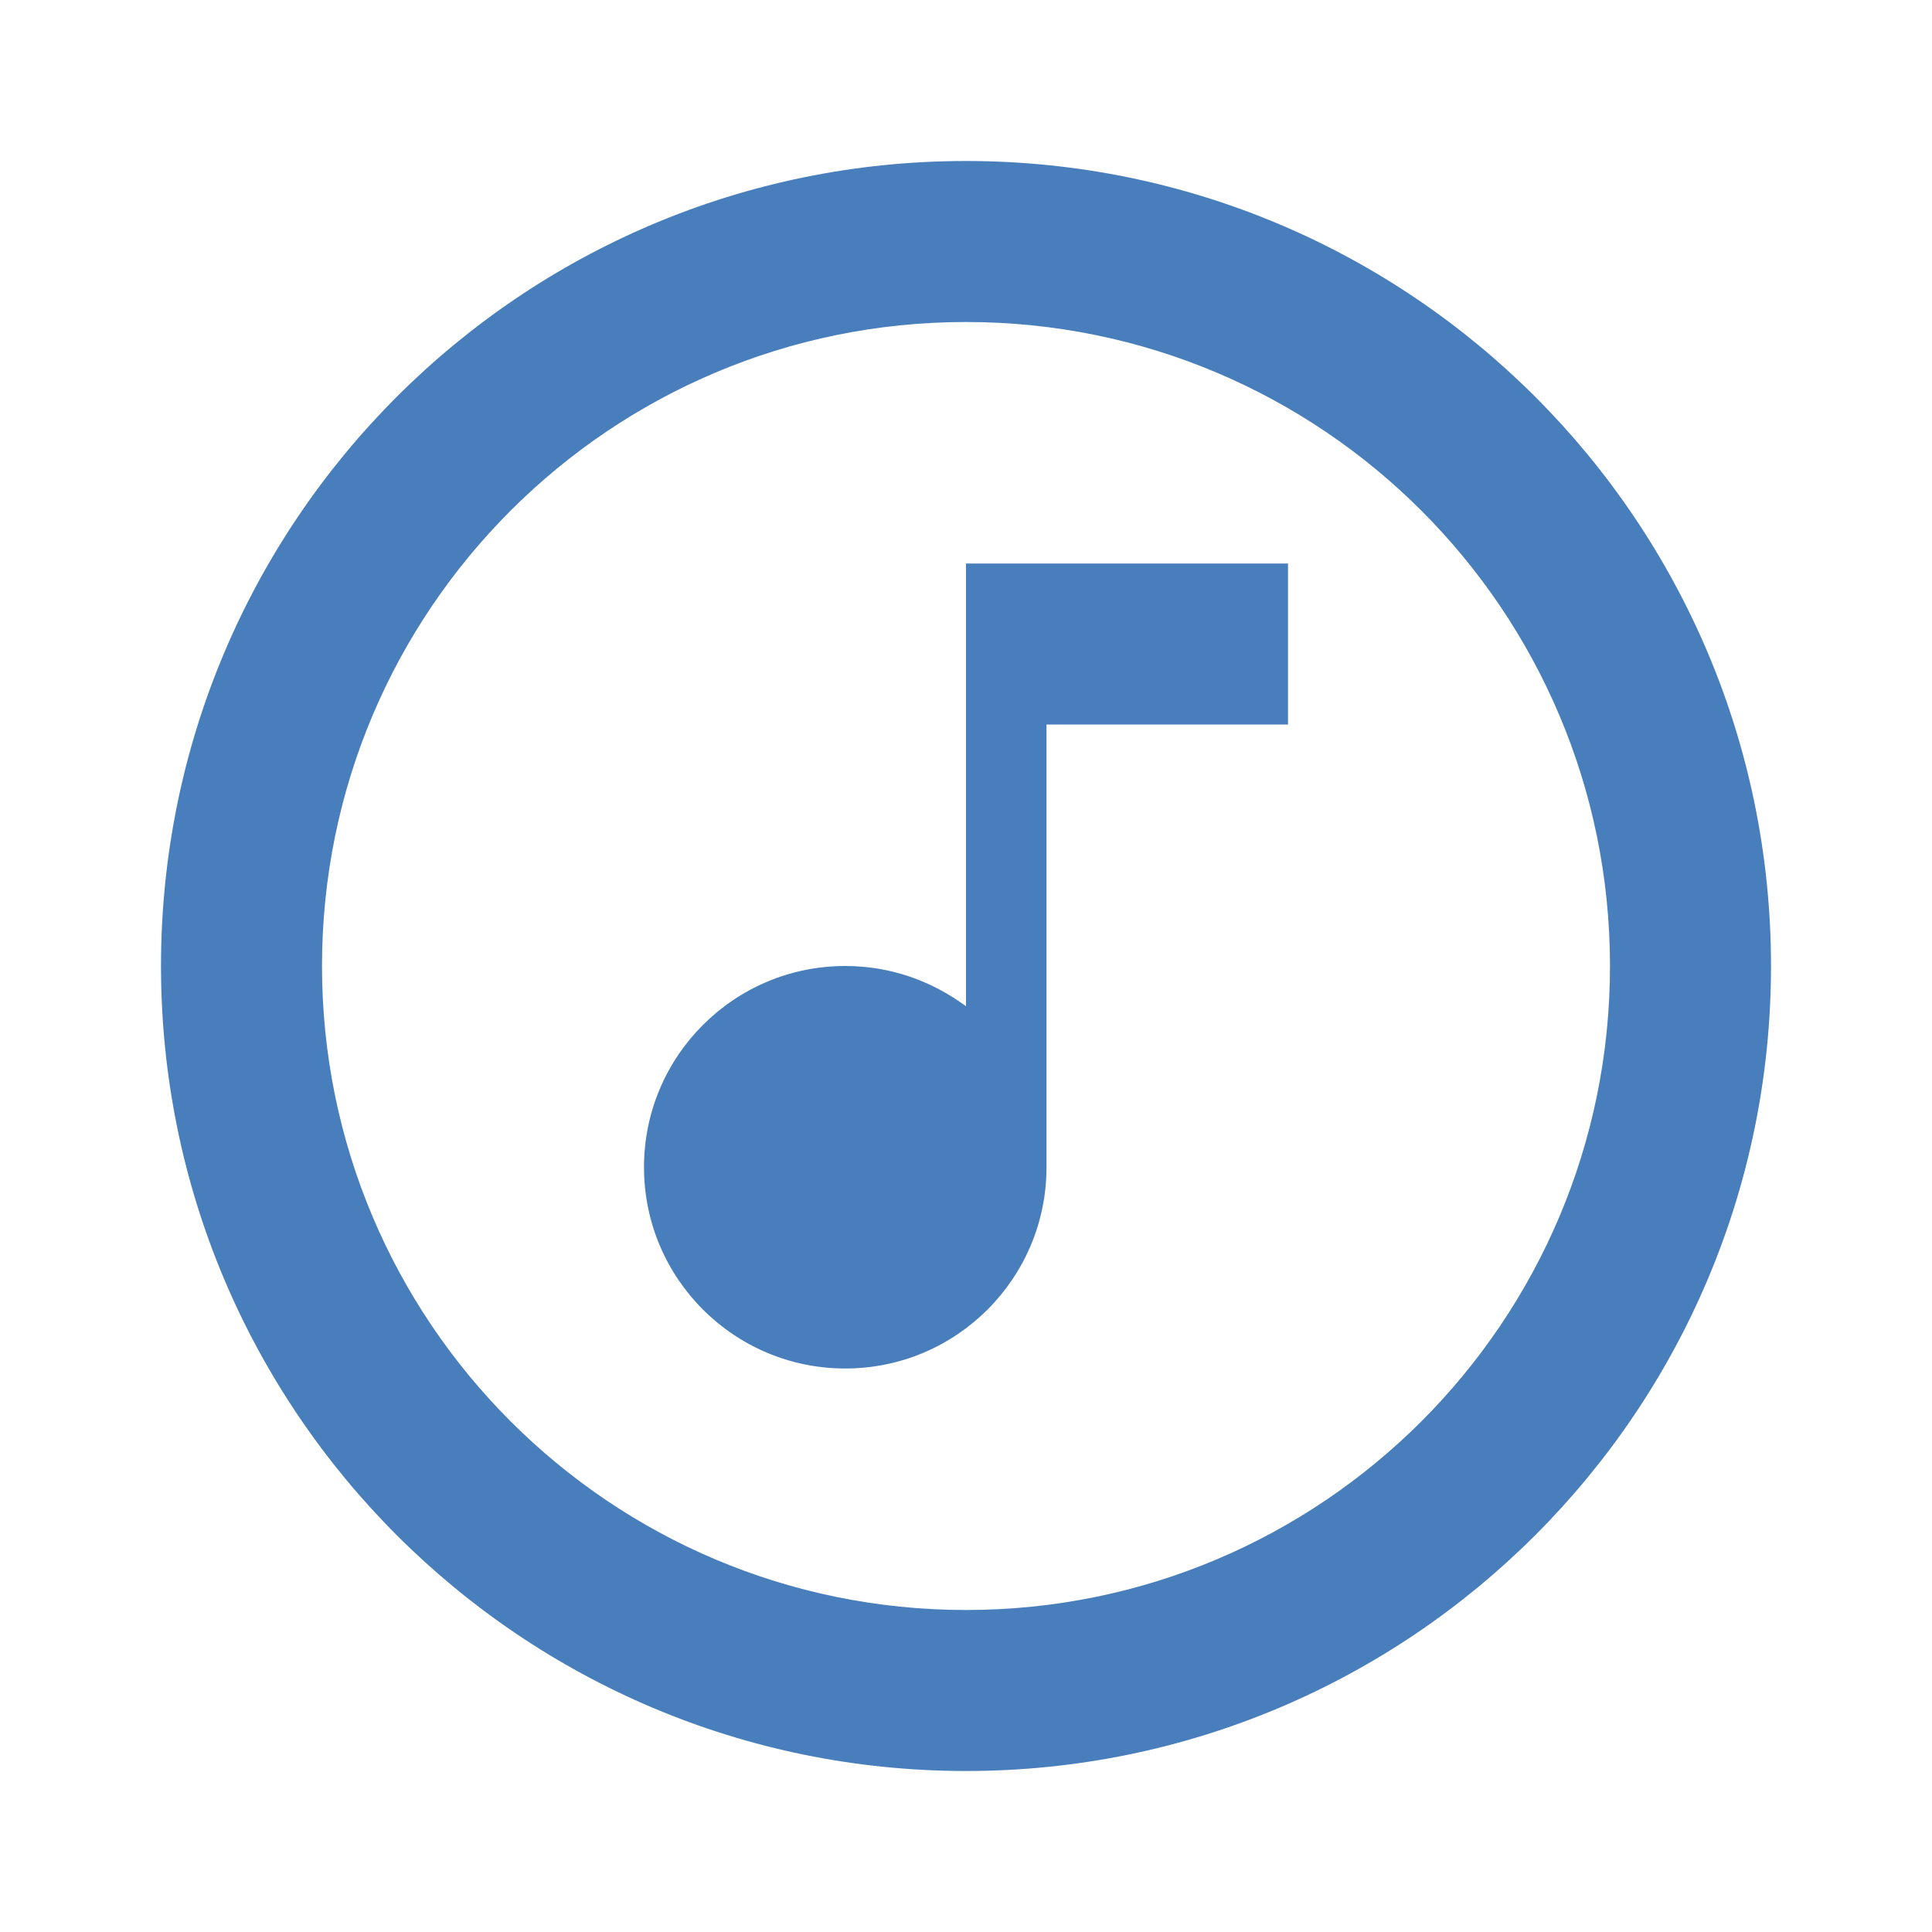
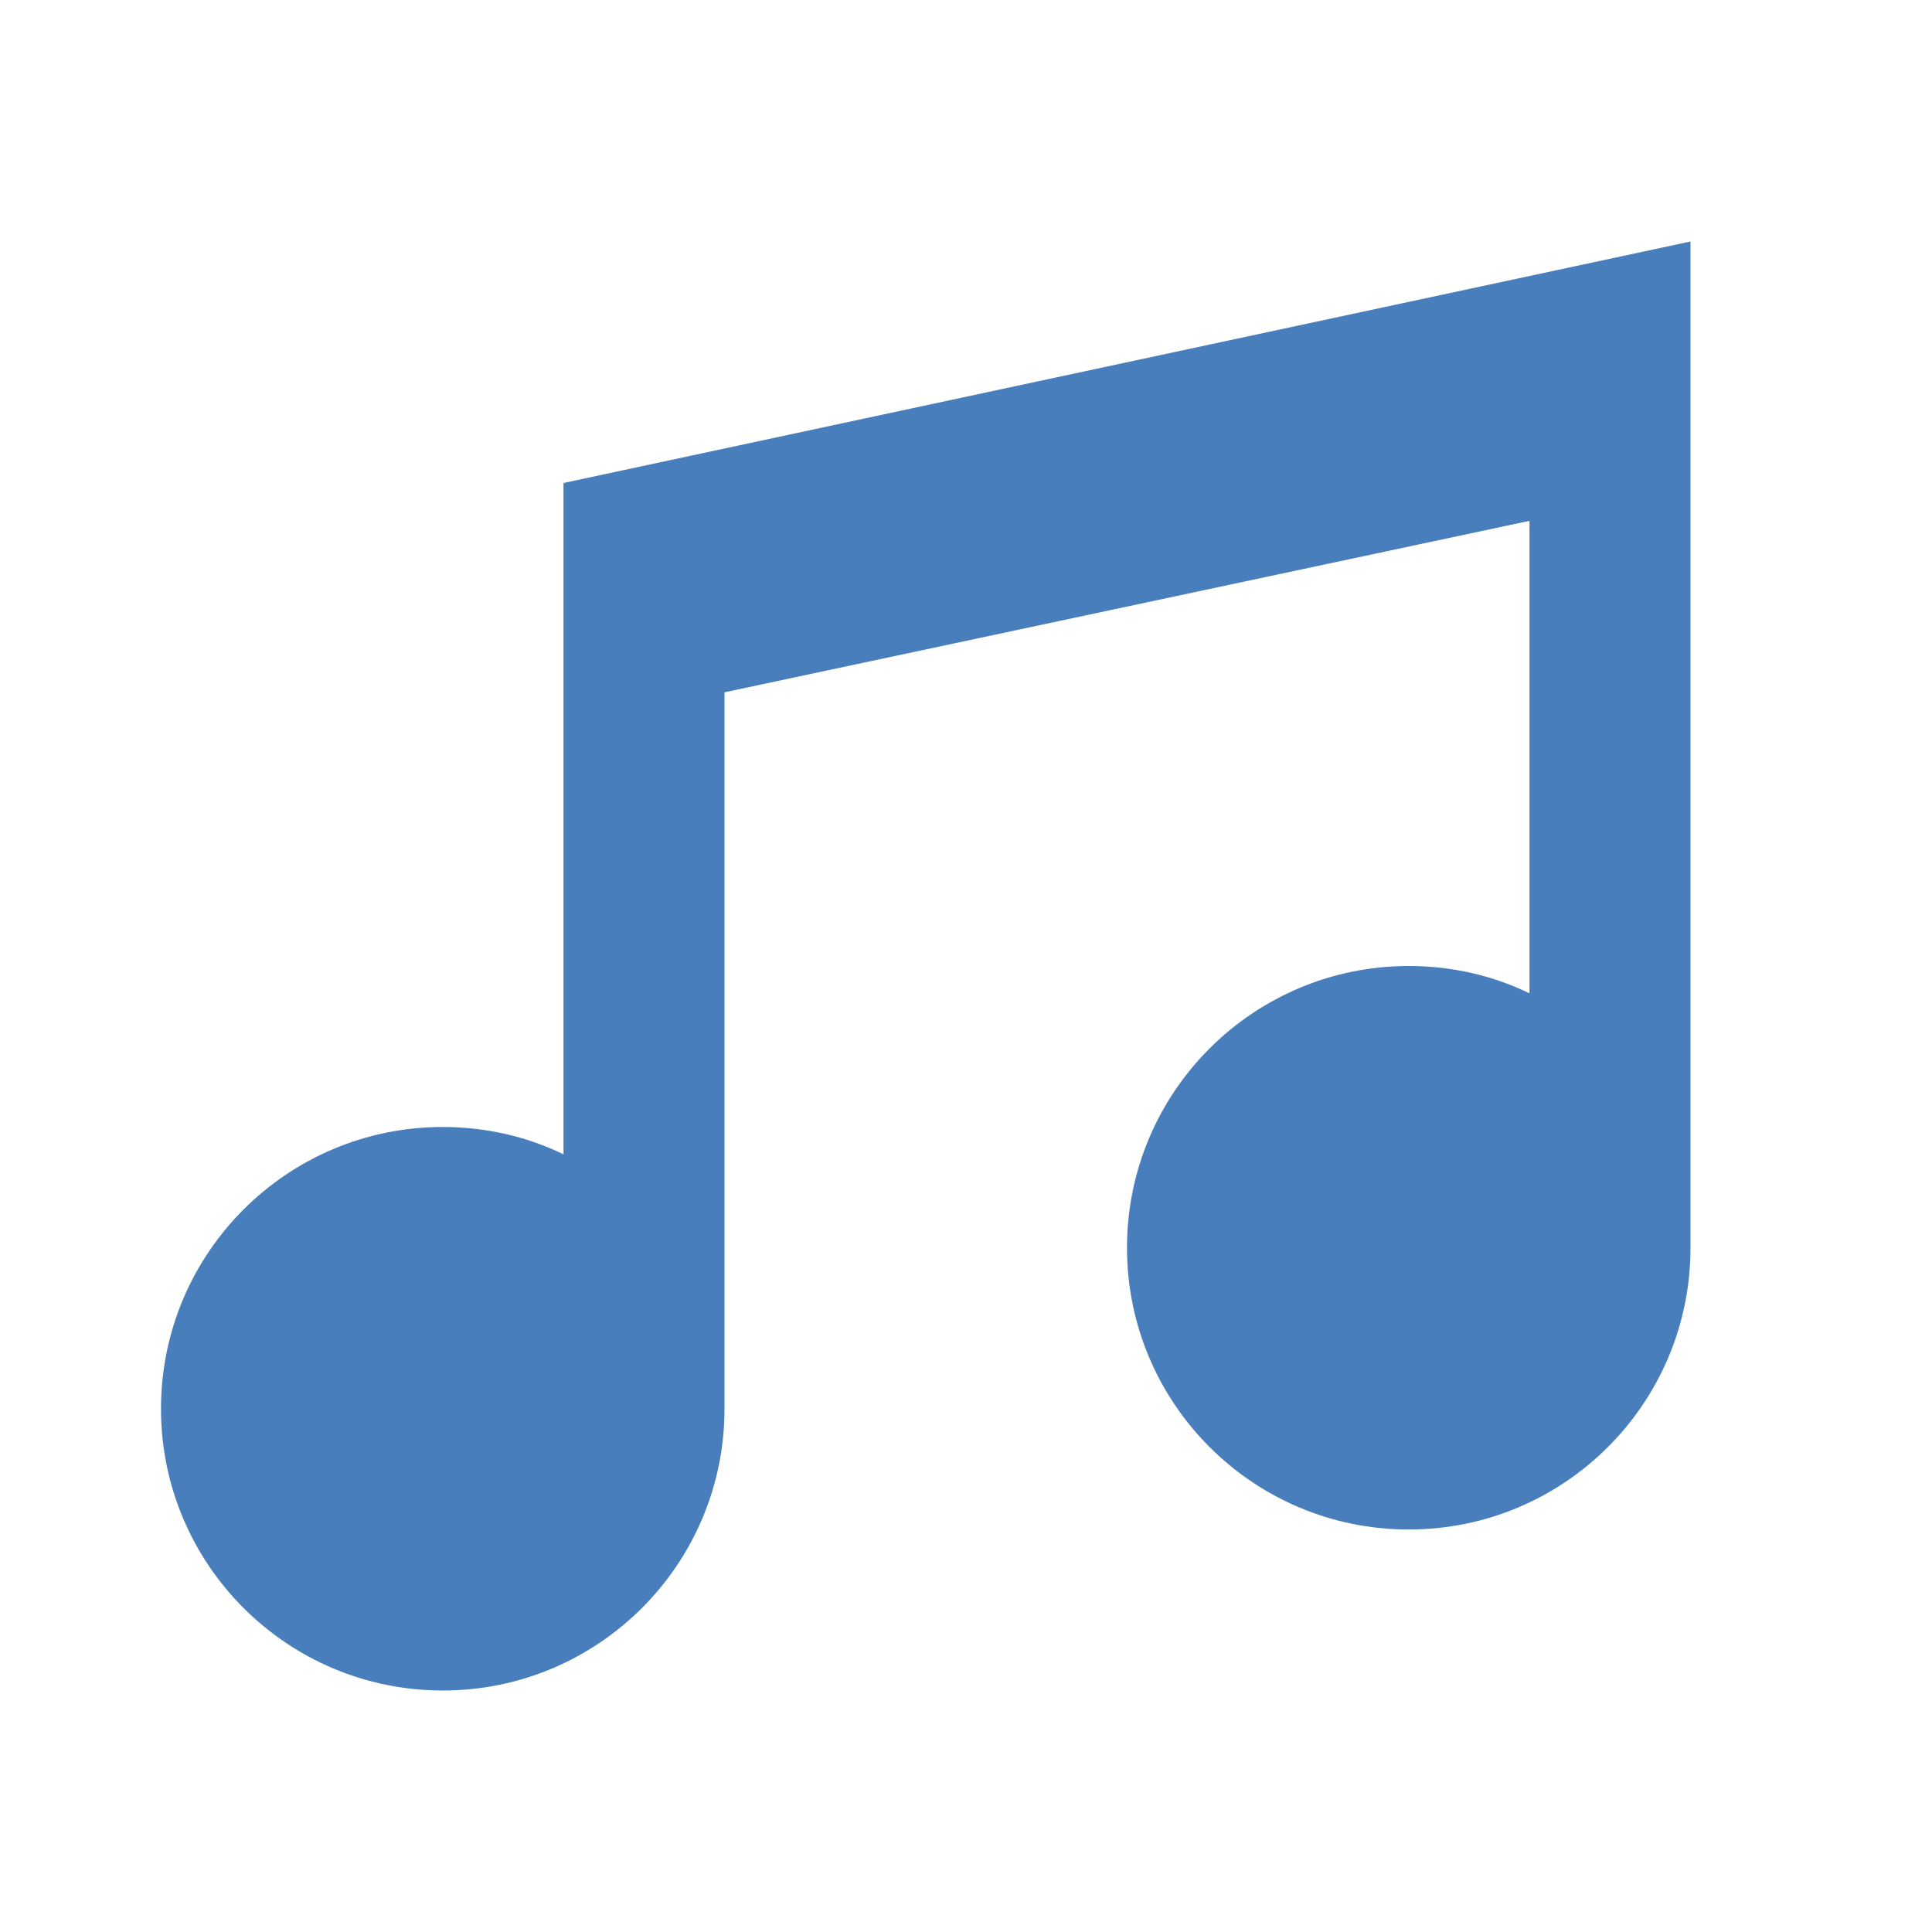
<svg xmlns="http://www.w3.org/2000/svg" viewBox="0 0 24 24" fill="#487ebb">
-   <path d="M16,9H13V14.5A2.5,2.5 0 0,1 10.5,17A2.5,2.5 0 0,1 8,14.5A2.5,2.5 0 0,1 10.5,12C11.07,12 11.58,12.19 12,12.5V7H16V9M12,2A10,10 0 0,1 22,12A10,10 0 0,1 12,22A10,10 0 0,1 2,12A10,10 0 0,1 12,2M12,4A8,8 0 0,0 4,12A8,8 0 0,0 12,20A8,8 0 0,0 20,12A8,8 0 0,0 12,4Z" />
+   <path d="M21,3V15.5A3.5,3.5 0 0,1 17.5,19A3.5,3.5 0 0,1 14,15.5A3.5,3.5 0 0,1 17.5,12C18.04,12 18.55,12.12 19,12.34V6.47L9,8.6V17.5A3.5,3.5 0 0,1 5.5,21A3.5,3.5 0 0,1 2,17.5A3.5,3.5 0 0,1 5.5,14C6.04,14 6.55,14.12 7,14.34V6L21,3Z" />
</svg>
